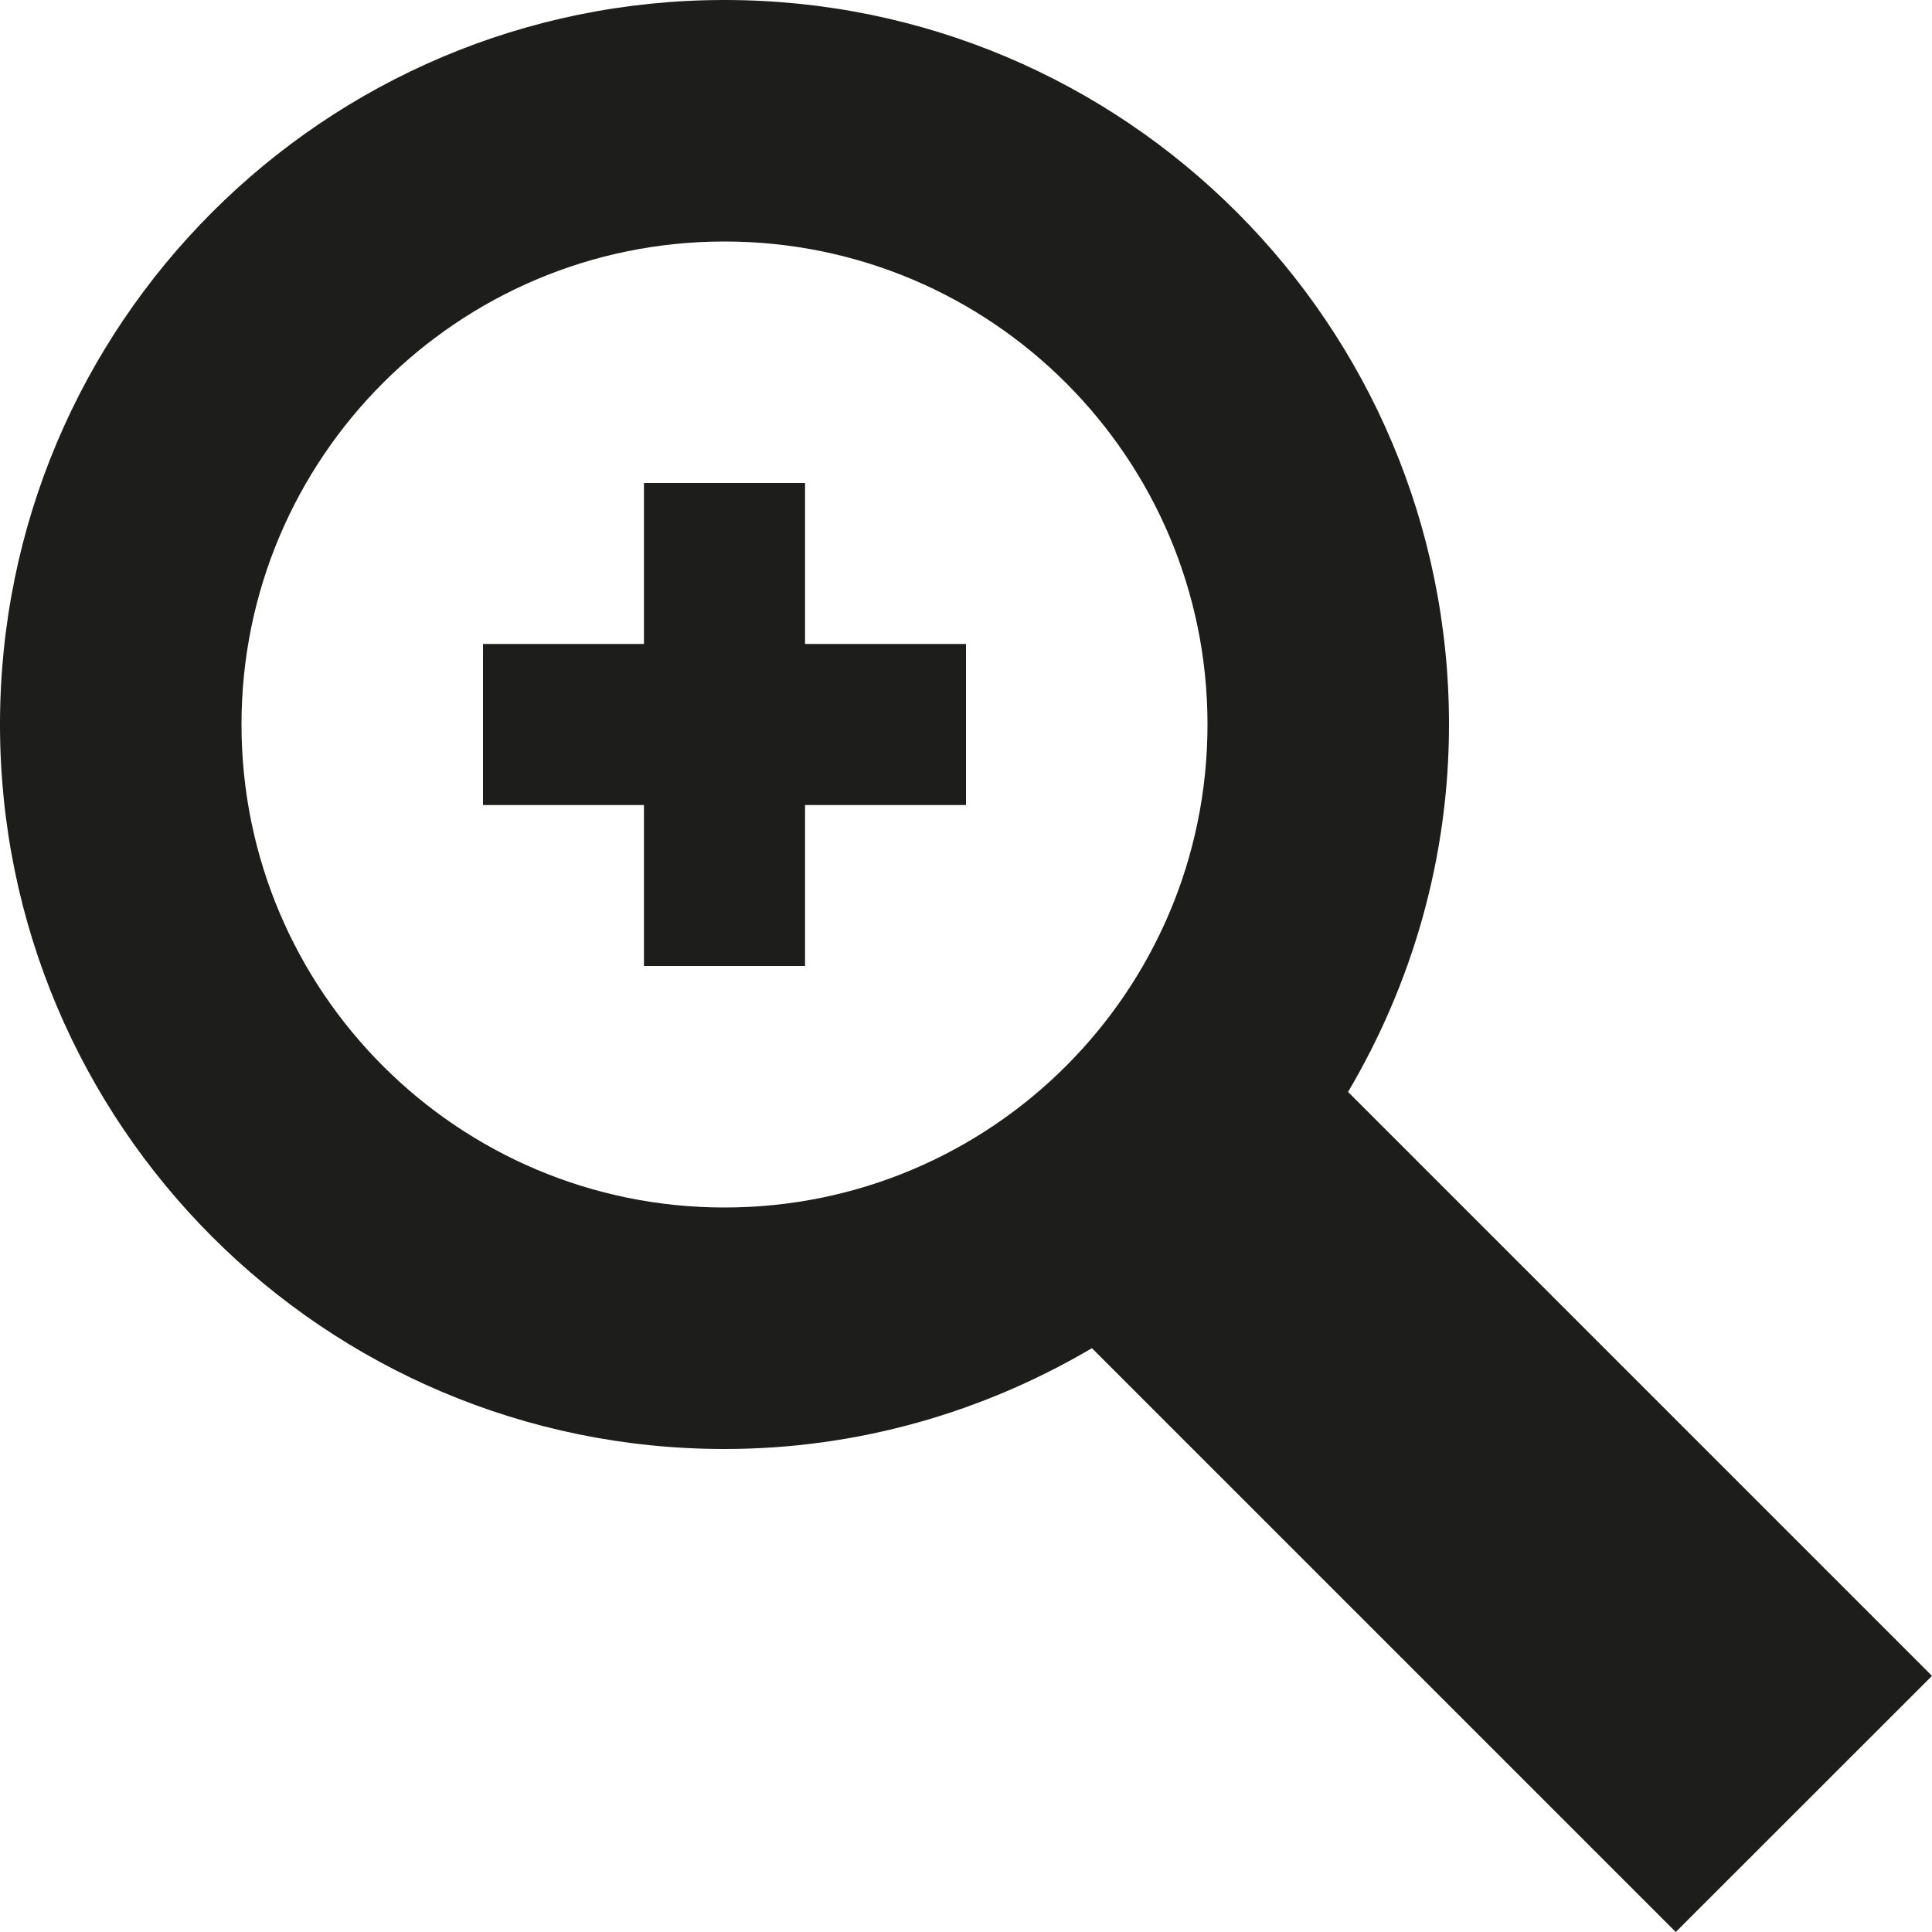
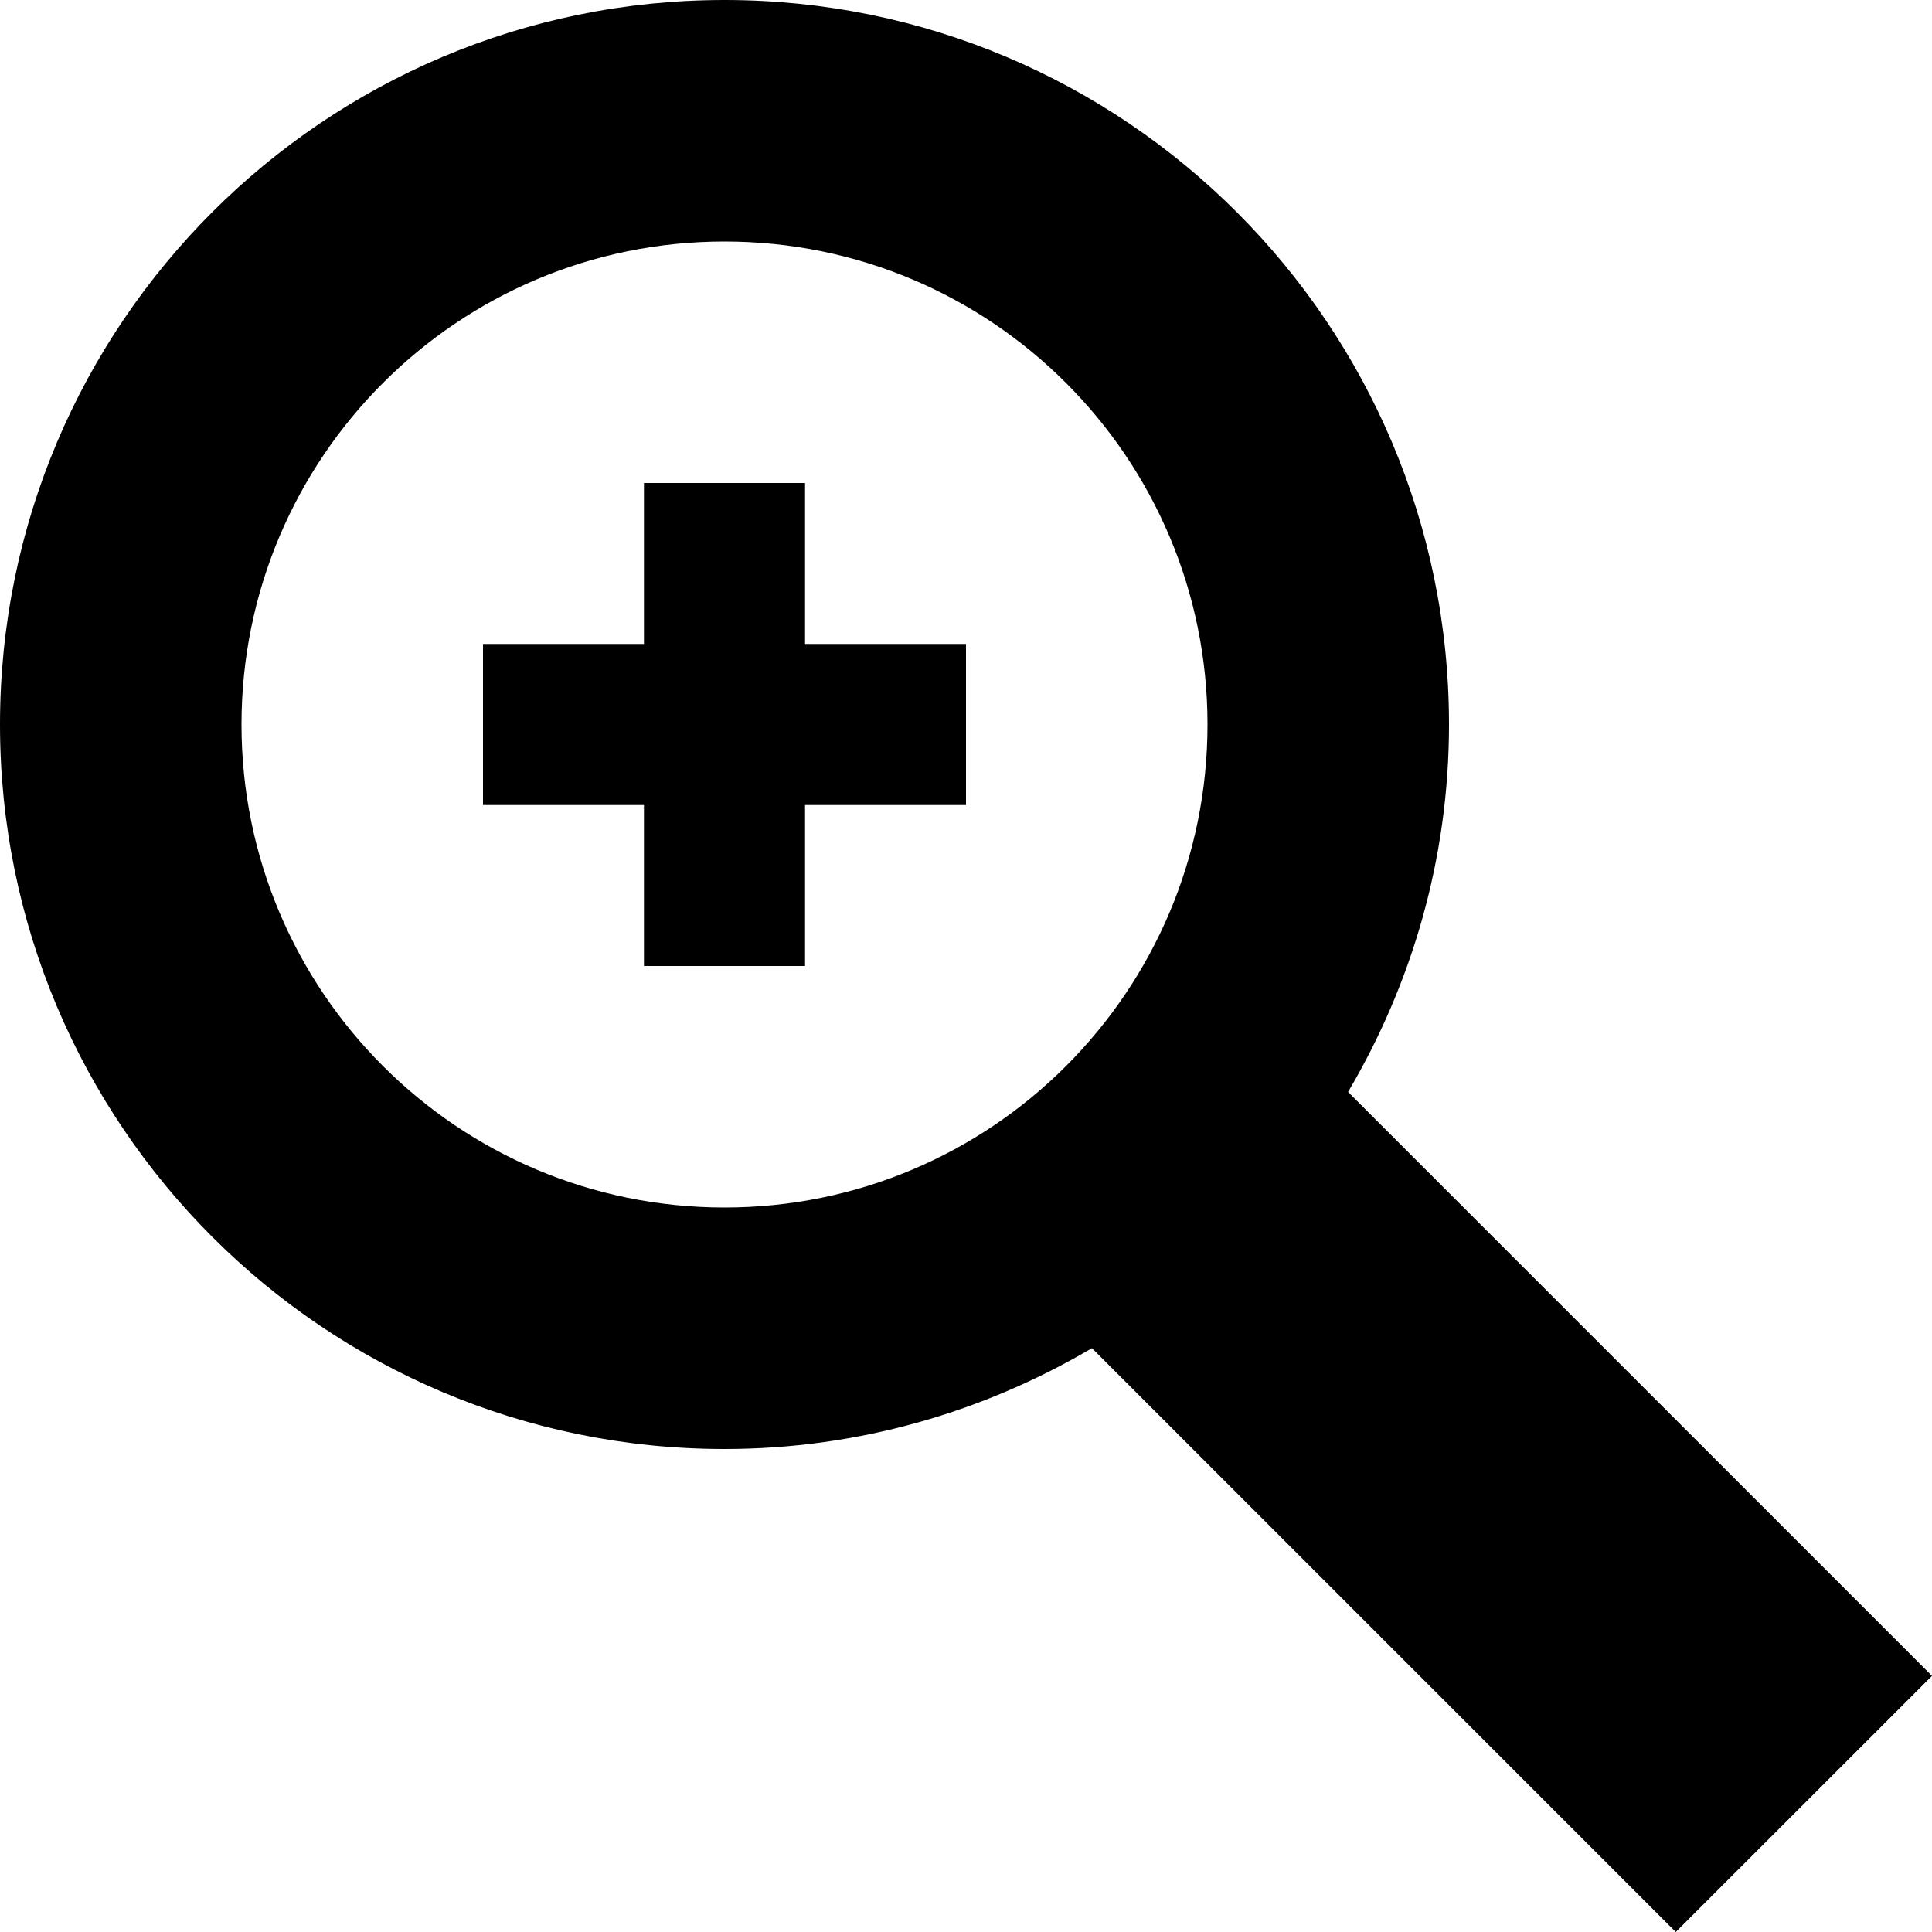
<svg xmlns="http://www.w3.org/2000/svg" version="1.1" id="Layer_1" x="0px" y="0px" width="512px" height="512px" viewBox="0 0 512 512" enable-background="new 0 0 512 512" xml:space="preserve">
  <g>
-     <path fill="#1D1D1B" d="M357.25,289.375C374.125,260.812,384,227.594,384,192C384,85.969,298.062,0,192,0S0,85.969,0,192   s85.938,192,192,192c35.562,0,68.78-9.875,97.375-26.719L444.094,512L512,444.125L357.25,289.375z M192,320   c-70.688,0-128-57.312-128-128S121.312,64,192,64s128,57.312,128,128S262.688,320,192,320z" />
-     <polygon fill="#1D1D1B" points="213.344,128 170.656,128 170.656,170.656 128,170.656 128,213.344 170.656,213.344 170.656,256    213.344,256 213.344,213.344 256,213.344 256,170.656 213.344,170.656  " />
+     <path fill="#000000" d="M357.25,289.375C374.125,260.812,384,227.594,384,192C384,85.969,298.062,0,192,0S0,85.969,0,192   s85.938,192,192,192c35.562,0,68.78-9.875,97.375-26.719L444.094,512L512,444.125L357.25,289.375z M192,320   c-70.688,0-128-57.312-128-128S121.312,64,192,64s128,57.312,128,128S262.688,320,192,320z" />
+     <polygon fill="#000000" points="213.344,128 170.656,128 170.656,170.656 128,170.656 128,213.344 170.656,213.344 170.656,256   213.344,256 213.344,213.344 256,213.344 256,170.656 213.344,170.656" />
  </g>
</svg>
